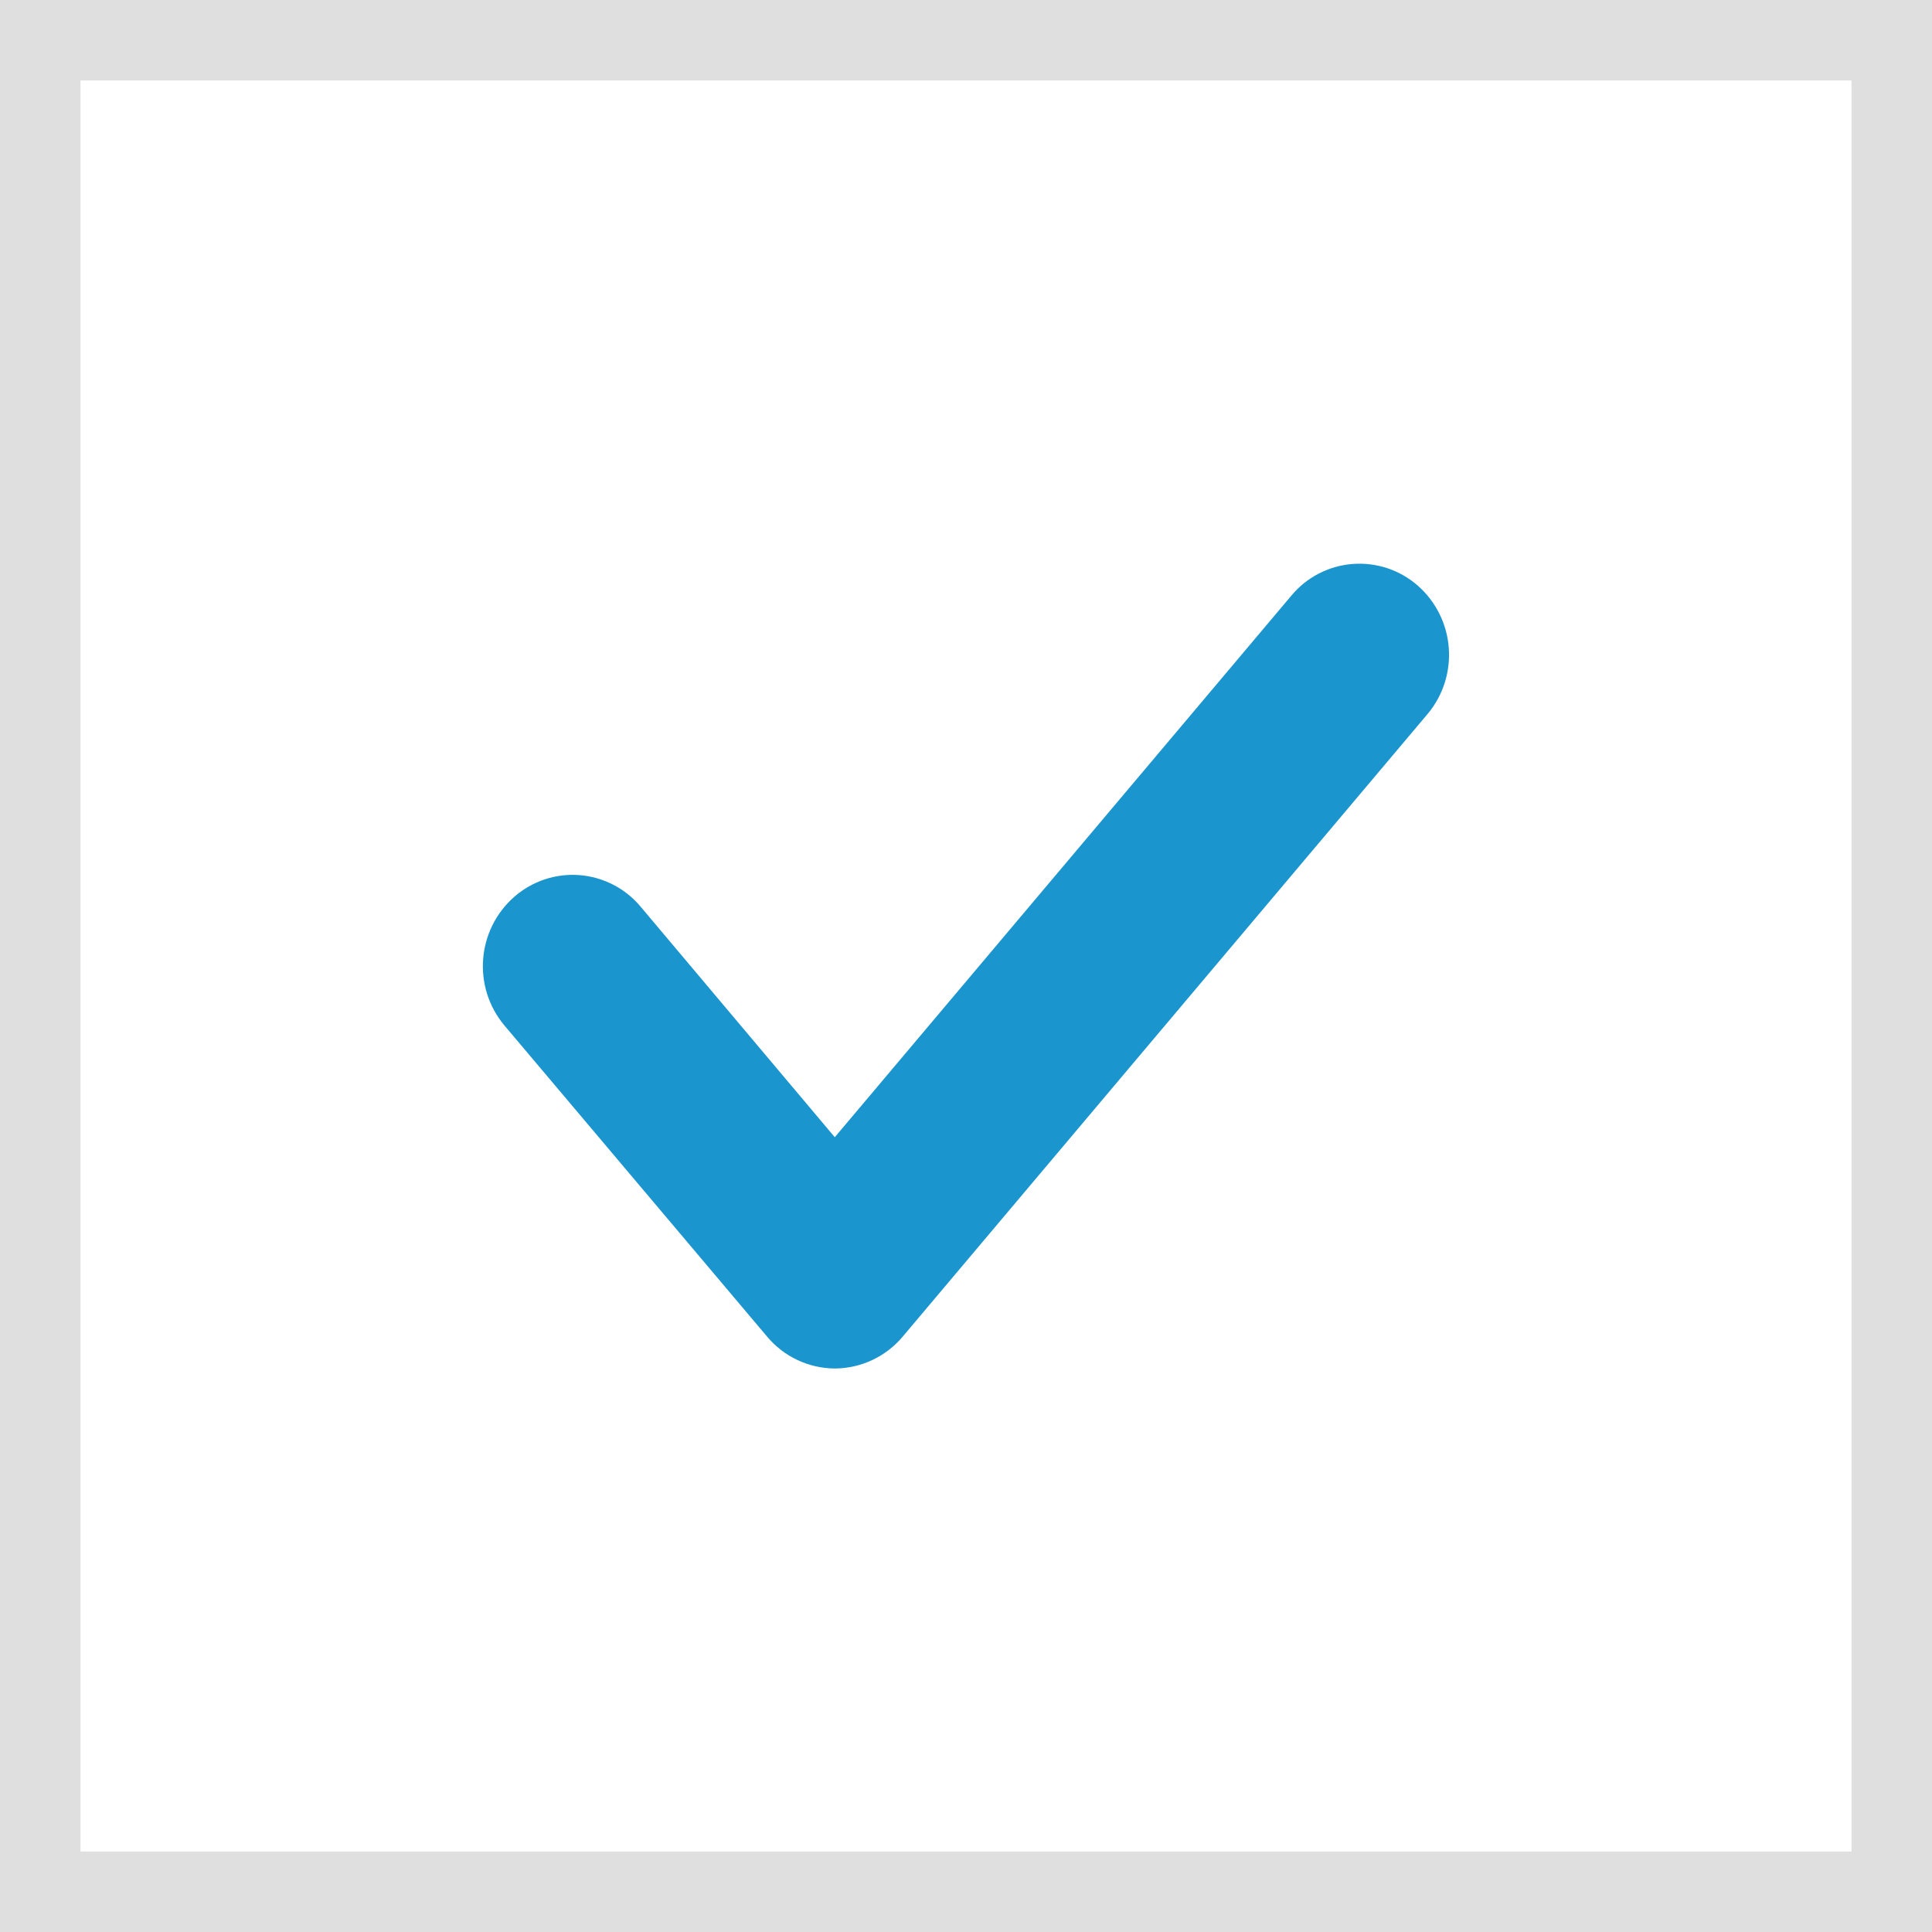
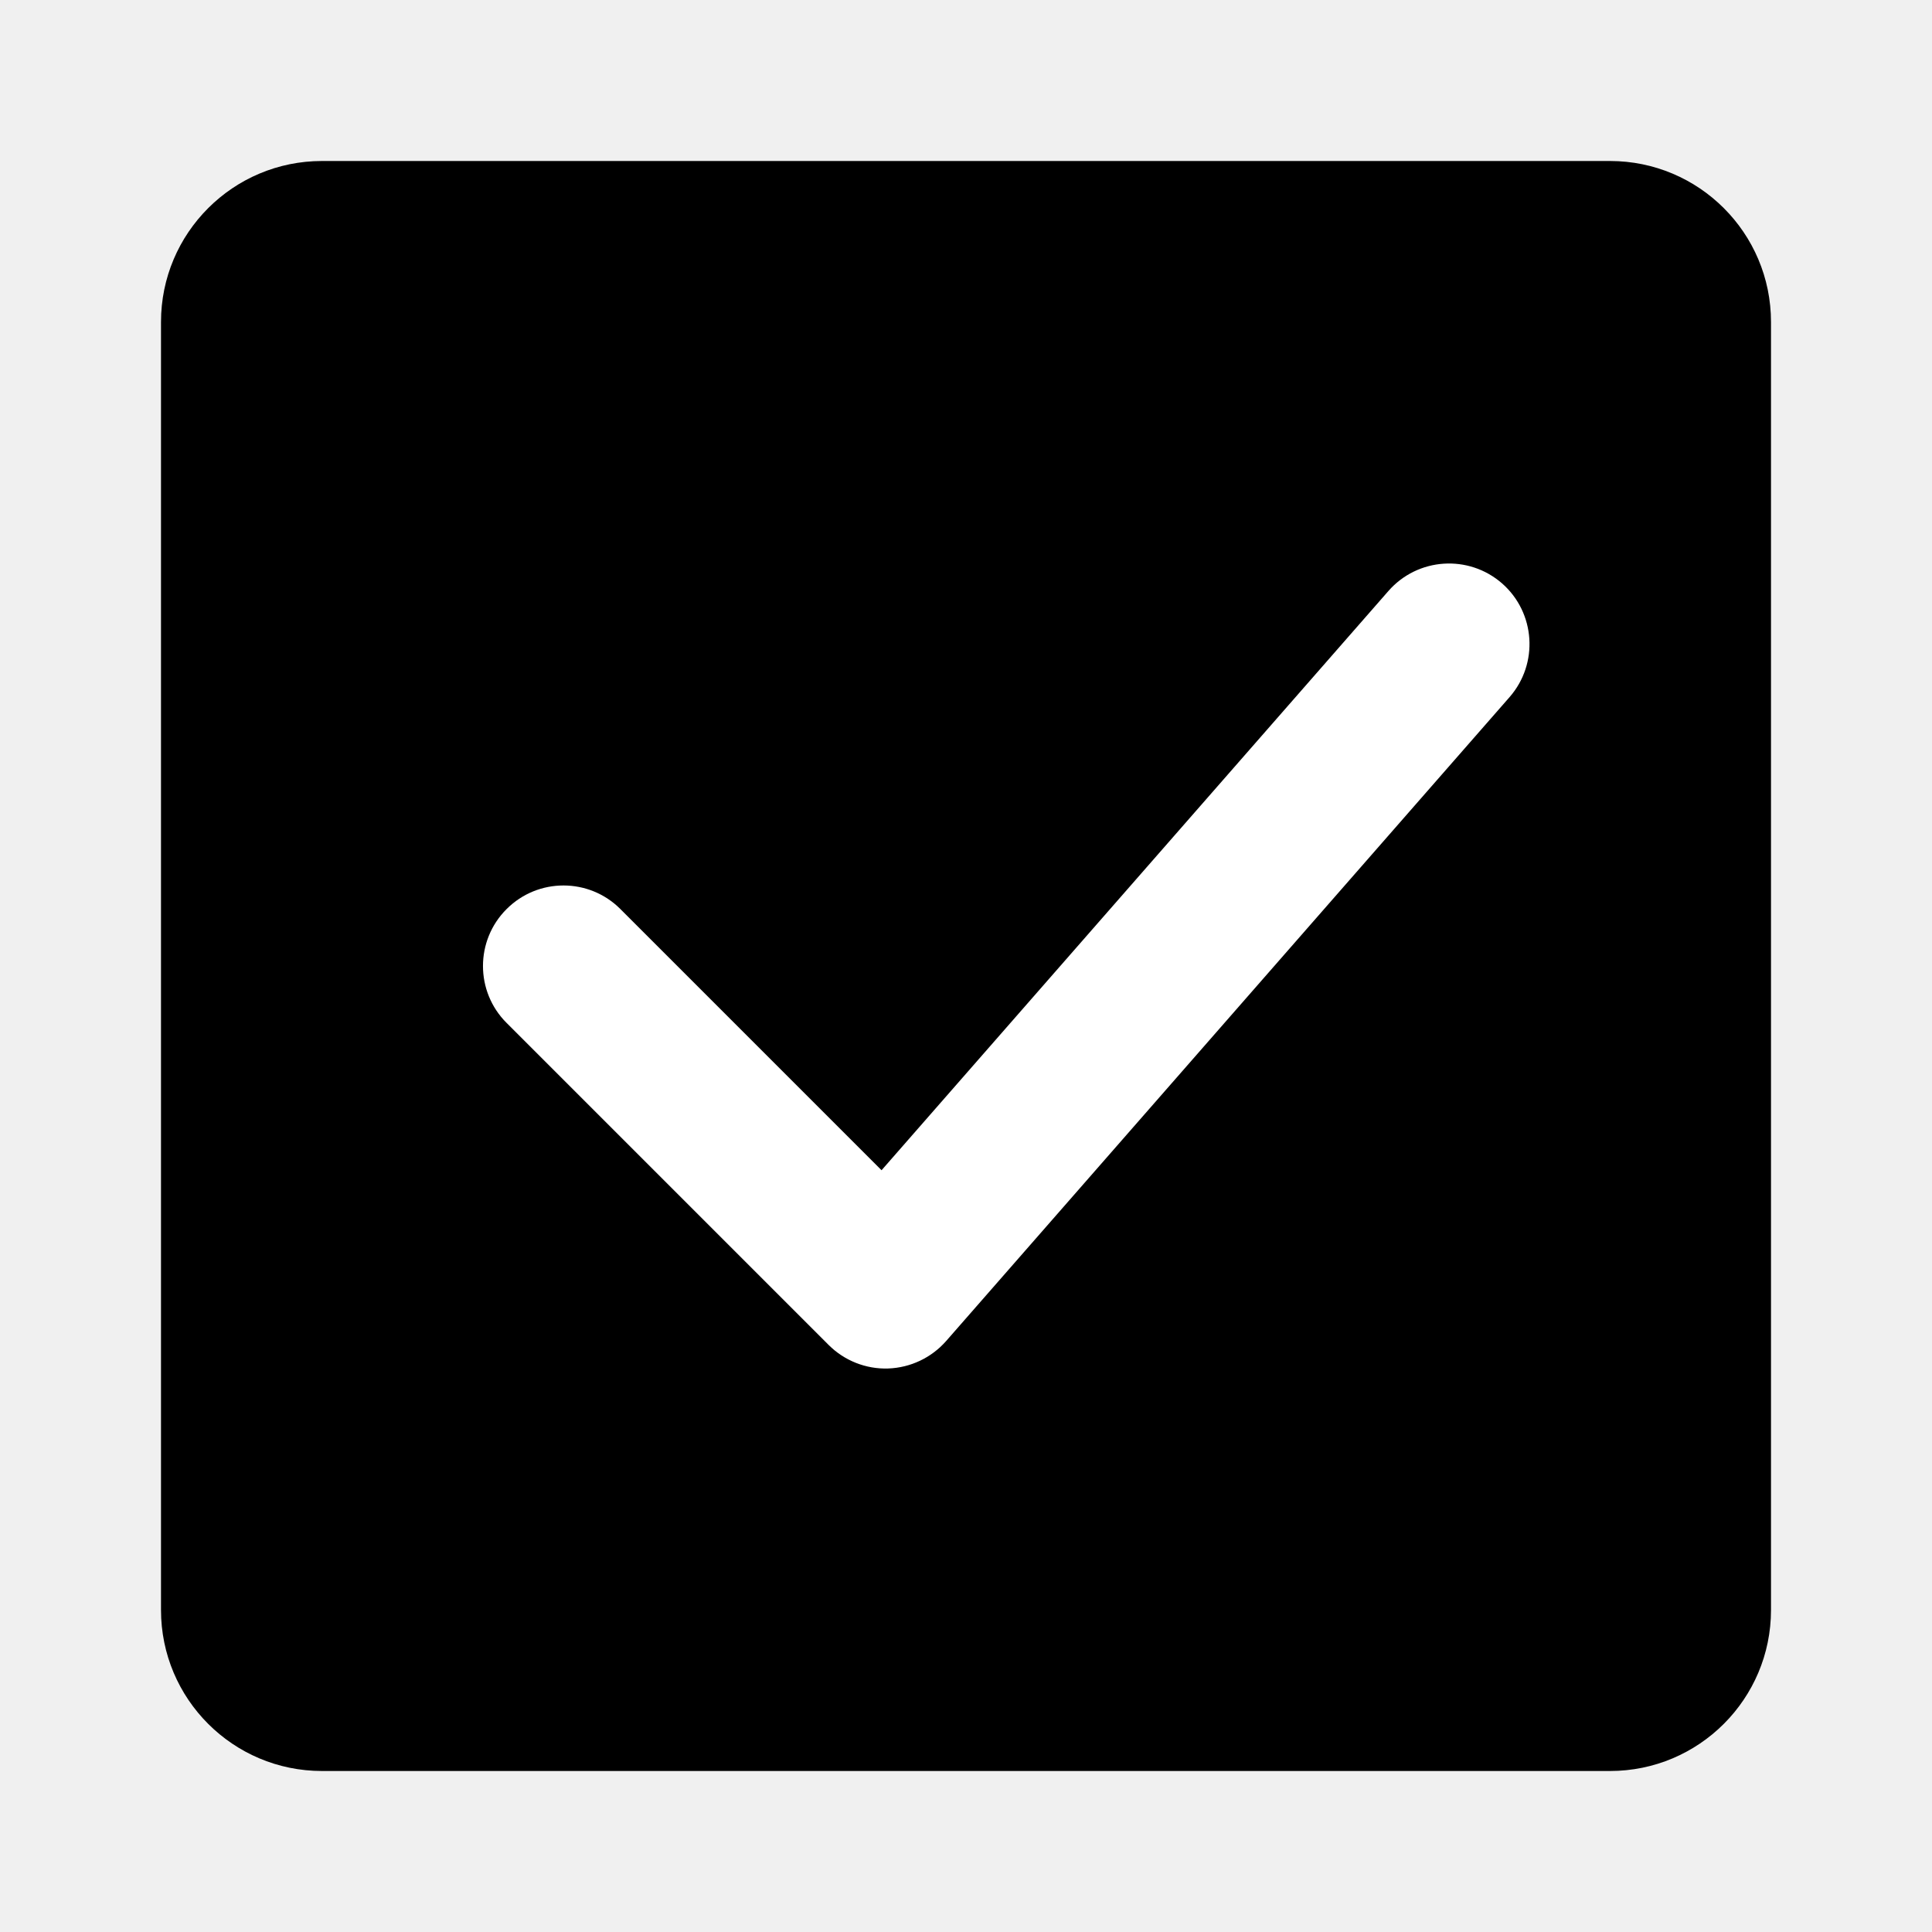
- <svg xmlns="http://www.w3.org/2000/svg" width="24" height="24" viewBox="0 0 24 24">
-   <defs>
-     <clipPath id="clip-path">
-       <rect id="사각형_985" data-name="사각형 985" width="14" height="14" transform="translate(-1 -2)" fill="none" />
-     </clipPath>
-   </defs>
-   <g id="그룹_10589" data-name="그룹 10589" transform="translate(-529 -549)">
-     <g id="frame" transform="translate(529 549)" fill="#fff" stroke="#dfdfdf" stroke-width="1">
-       <rect width="24" height="24" stroke="none" />
-       <rect x="0.5" y="0.5" width="23" height="23" fill="none" />
-     </g>
-     <g id="check_ic" transform="translate(535 556)">
-       <g id="그룹_10281" data-name="그룹 10281" clip-path="url(#clip-path)">
-         <path id="패스_4242" data-name="패스 4242" d="M4.371,10a1.105,1.105,0,0,1-.845-.4L.268,5.741a1.147,1.147,0,0,1,.12-1.6,1.1,1.1,0,0,1,1.57.122L4.37,7.127,10.041.4A1.1,1.1,0,0,1,11.61.273a1.146,1.146,0,0,1,.121,1.6L5.217,9.6a1.109,1.109,0,0,1-.845.4Z" transform="translate(0 0)" fill="#1a95ce" />
-       </g>
-     </g>
+ <svg xmlns="http://www.w3.org/2000/svg" width="24" height="24" viewBox="0 0 24 24" fill="none">
+   <g id="check=check_selected">
+     <rect id="Rectangle 3924" x="2" y="2" width="20" height="20" rx="2" fill="black" />
+     <path id="Vector 1665 (Stroke)" fill-rule="evenodd" clip-rule="evenodd" d="M18.659 7.247C19.074 7.611 19.116 8.243 18.753 8.659L11.753 16.659C11.57 16.867 11.31 16.99 11.033 17C10.757 17.009 10.489 16.903 10.293 16.707L6.293 12.707C5.902 12.317 5.902 11.683 6.293 11.293C6.683 10.902 7.317 10.902 7.707 11.293L10.951 14.537L17.247 7.342C17.611 6.926 18.243 6.884 18.659 7.247Z" fill="white" />
  </g>
</svg>
